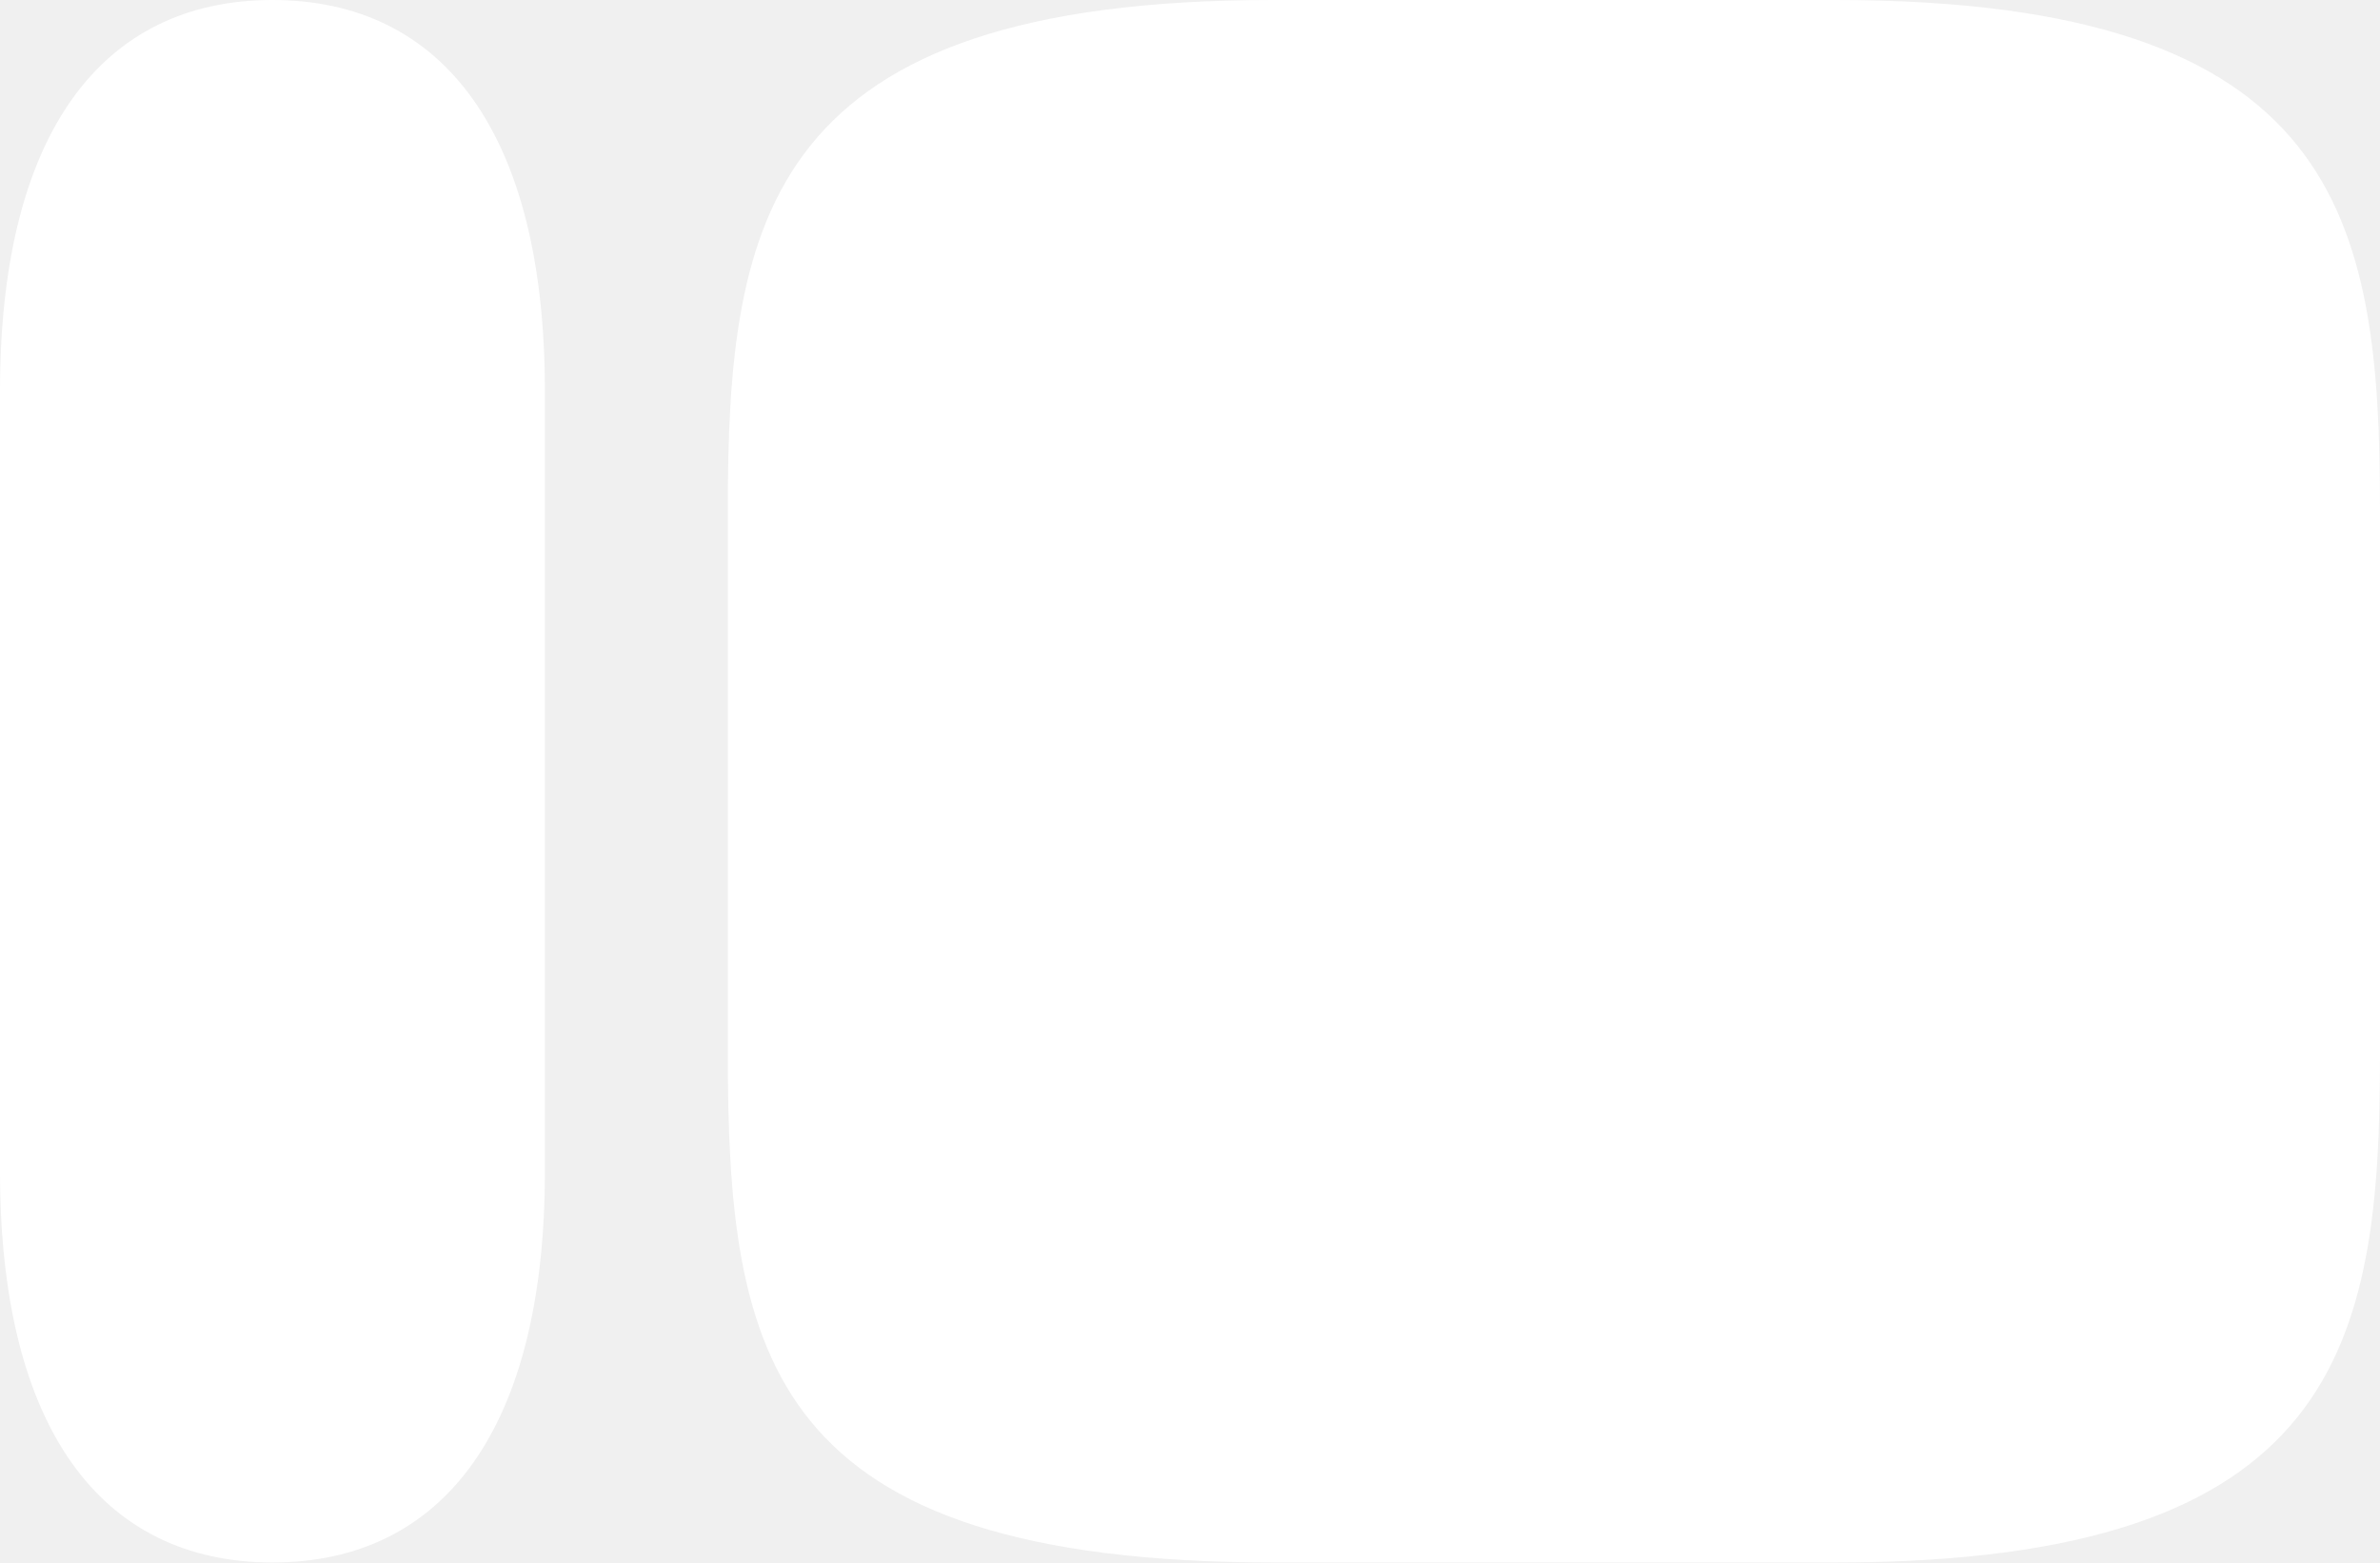
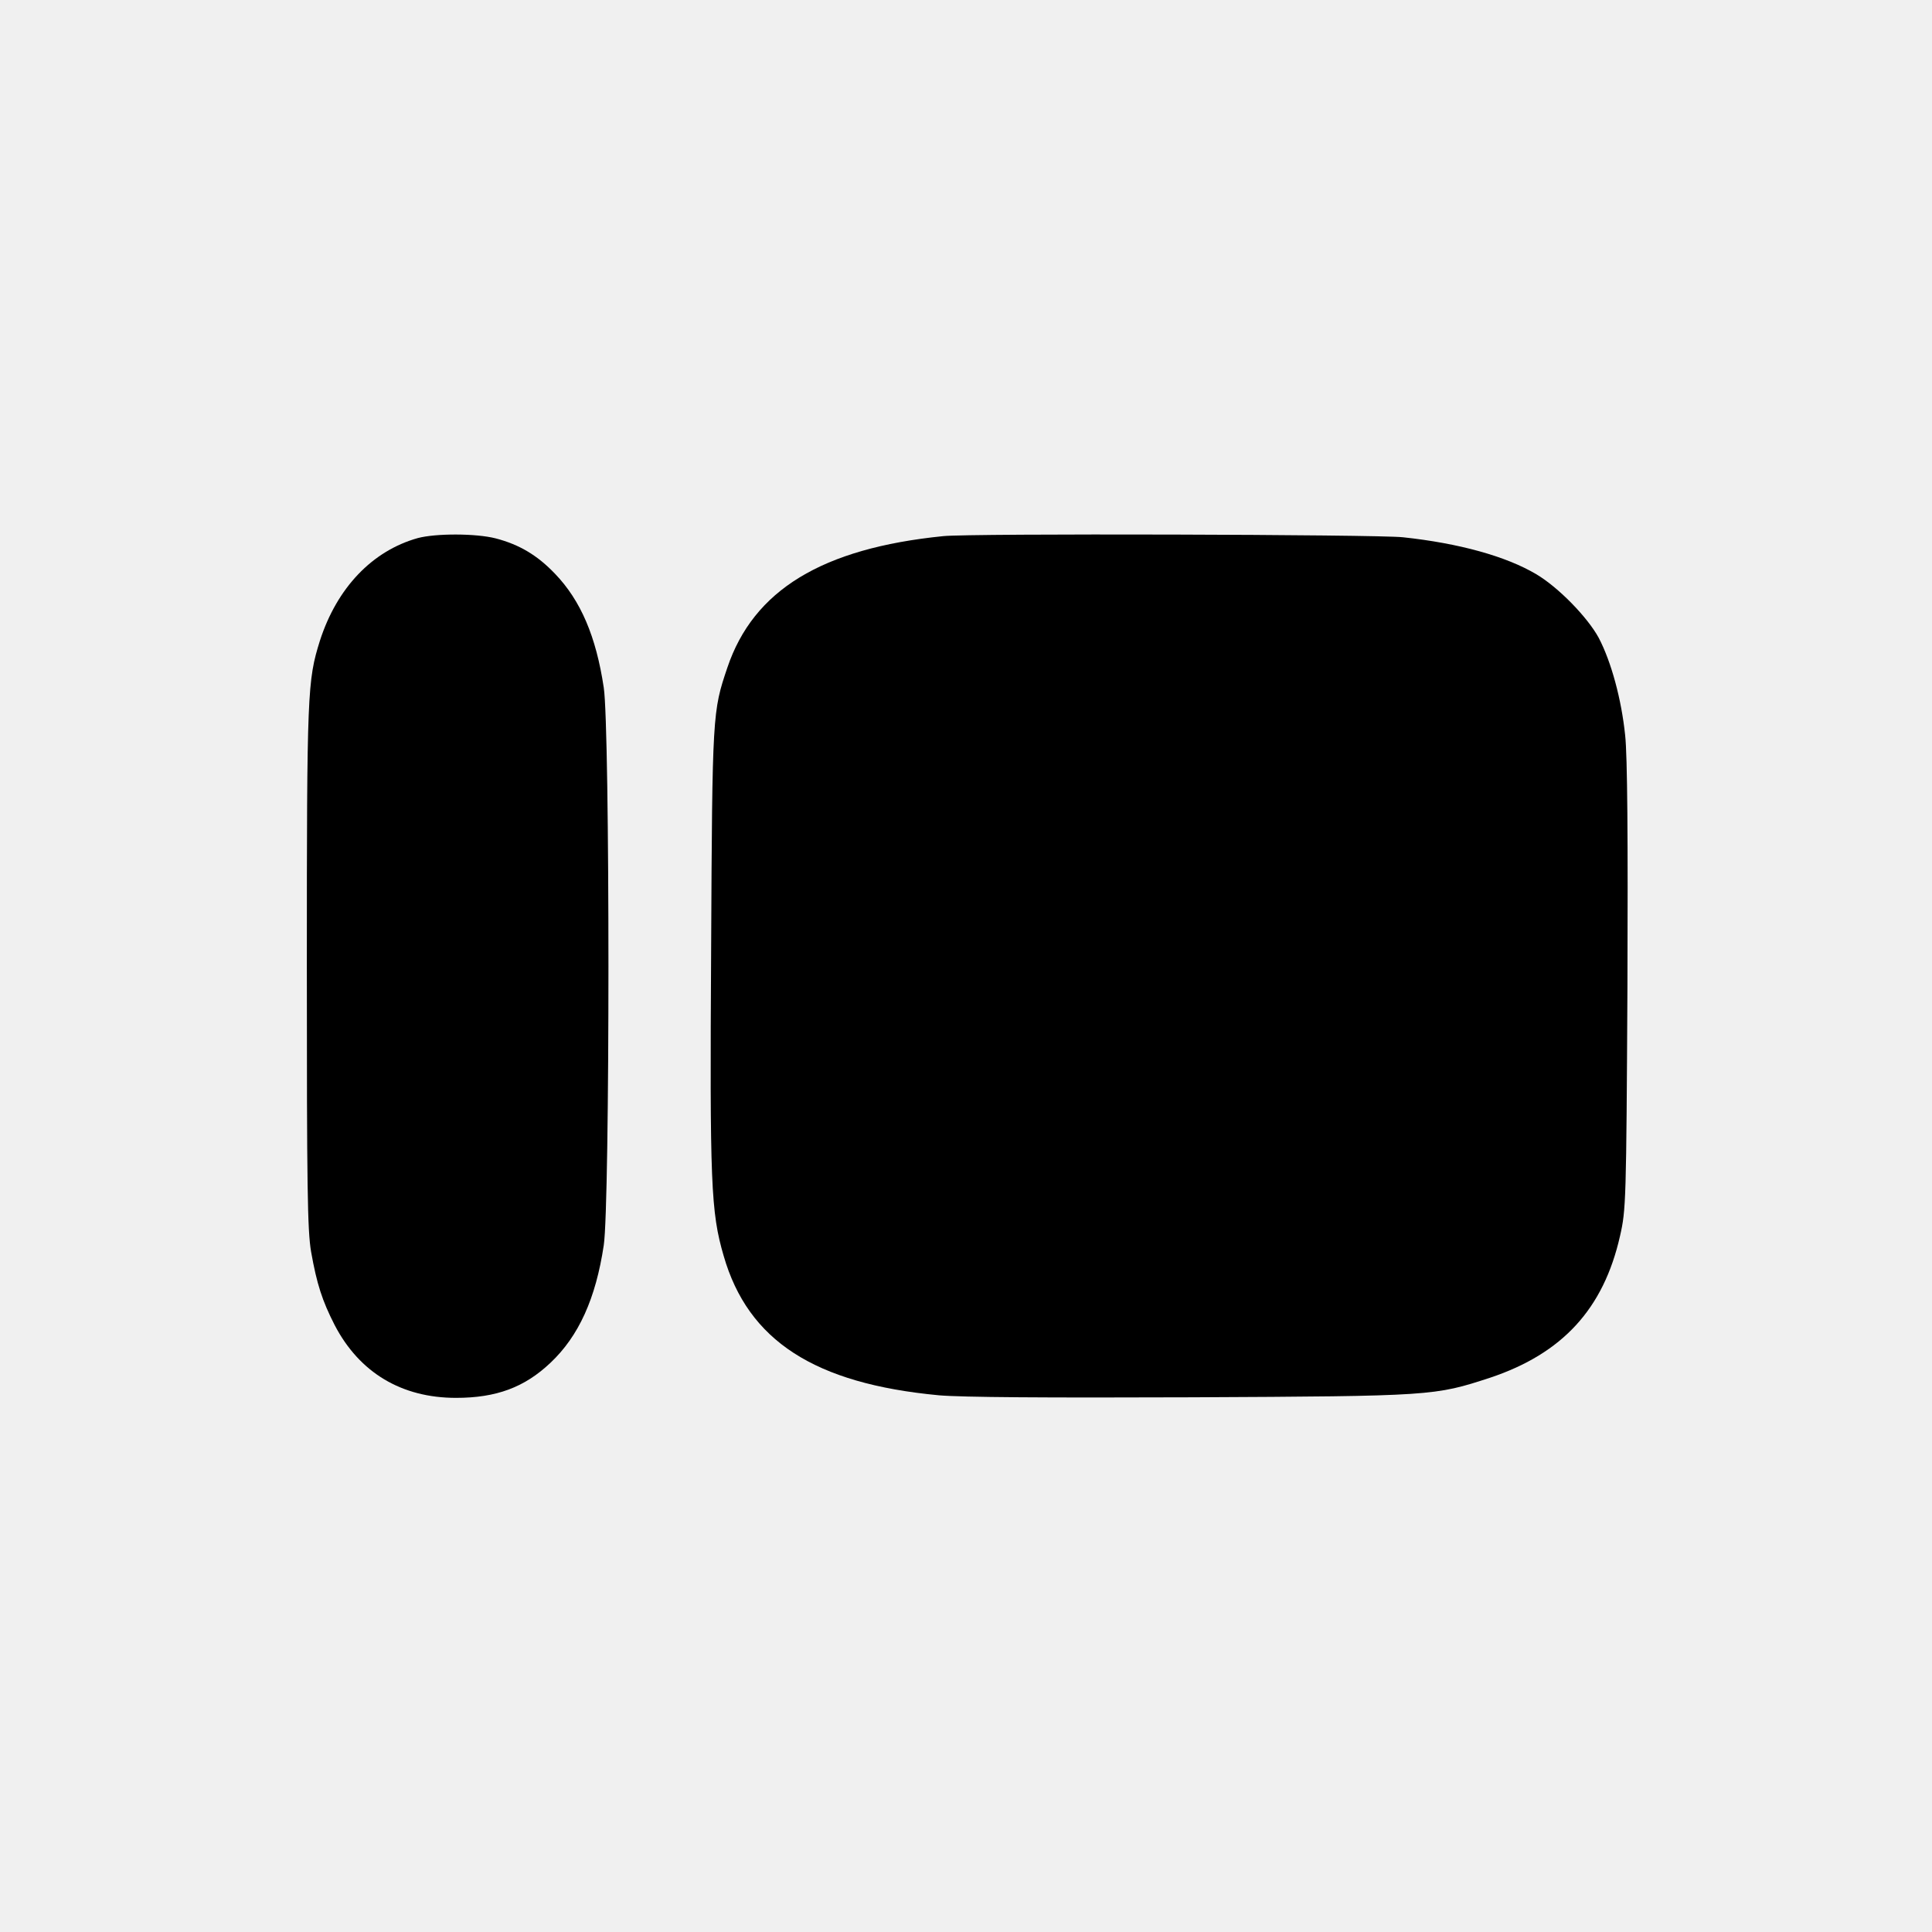
- <svg xmlns="http://www.w3.org/2000/svg" version="1.1" id="Layer_1" x="0px" y="0px" viewBox="0 0 122.3 80.3" style="enable-background:new 0 0 122.3 80.3;" xml:space="preserve">
-   <style type="text/css">
-   .st0{fill:#FFFFFF;}
-  </style>
-   <g>
-     <path class="st0" d="M94.3,0H65.4c-26,0-28,11.2-28,26.2l0,27.9c0,15.6,2,26.2,28.1,26.2h28.8c26,0,28-11.2,28-26.1V26.2   C122.3,11.2,120.3,0,94.3,0z M0,20.1C0,6.9,5.2,0,14,0c8.8,0,14,6.9,14,20.1v40.1c0,13.2-5.2,20.1-14,20.1c-8.8,0-14-6.9-14-20.1   V20.1z">
-   </path>
+ <svg xmlns="http://www.w3.org/2000/svg" version="1.0" width="680pt" height="680pt" viewBox="0 0 680 680" preserveAspectRatio="xMidYMid meet">
+   <g transform="translate(0,680) scale(0.1,-0.1)" fill="#000000" stroke="none">
+     <path d="M1470 4906 c-160 -45 -284 -175 -344 -361 -44 -141 -46 -178 -46 -1145 0 -777 2 -931 15 -1006 20 -113 39 -172 83 -258 87 -167 235 -256 427 -256 142 0 241 37 332 123 100 94 160 227 188 414 22 143 22 1822 0 1963 -27 180 -81 306 -171 400 -62 65 -125 103 -209 125 -70 18 -212 18 -275 1z" />
+     <path d="M3320 4913 c-427 -43 -668 -190 -760 -463 -52 -154 -53 -161 -57 -985 -5 -830 -1 -931 44 -1085 86 -299 320 -450 758 -491 80 -7 375 -9 890 -7 848 4 854 5 1050 69 254 85 399 242 457 499 21 92 22 120 26 875 2 524 0 815 -8 887 -13 127 -49 259 -93 343 -39 72 -142 178 -220 224 -106 63 -272 109 -469 130 -89 10 -1527 14 -1618 4z" />
  </g>
</svg>
